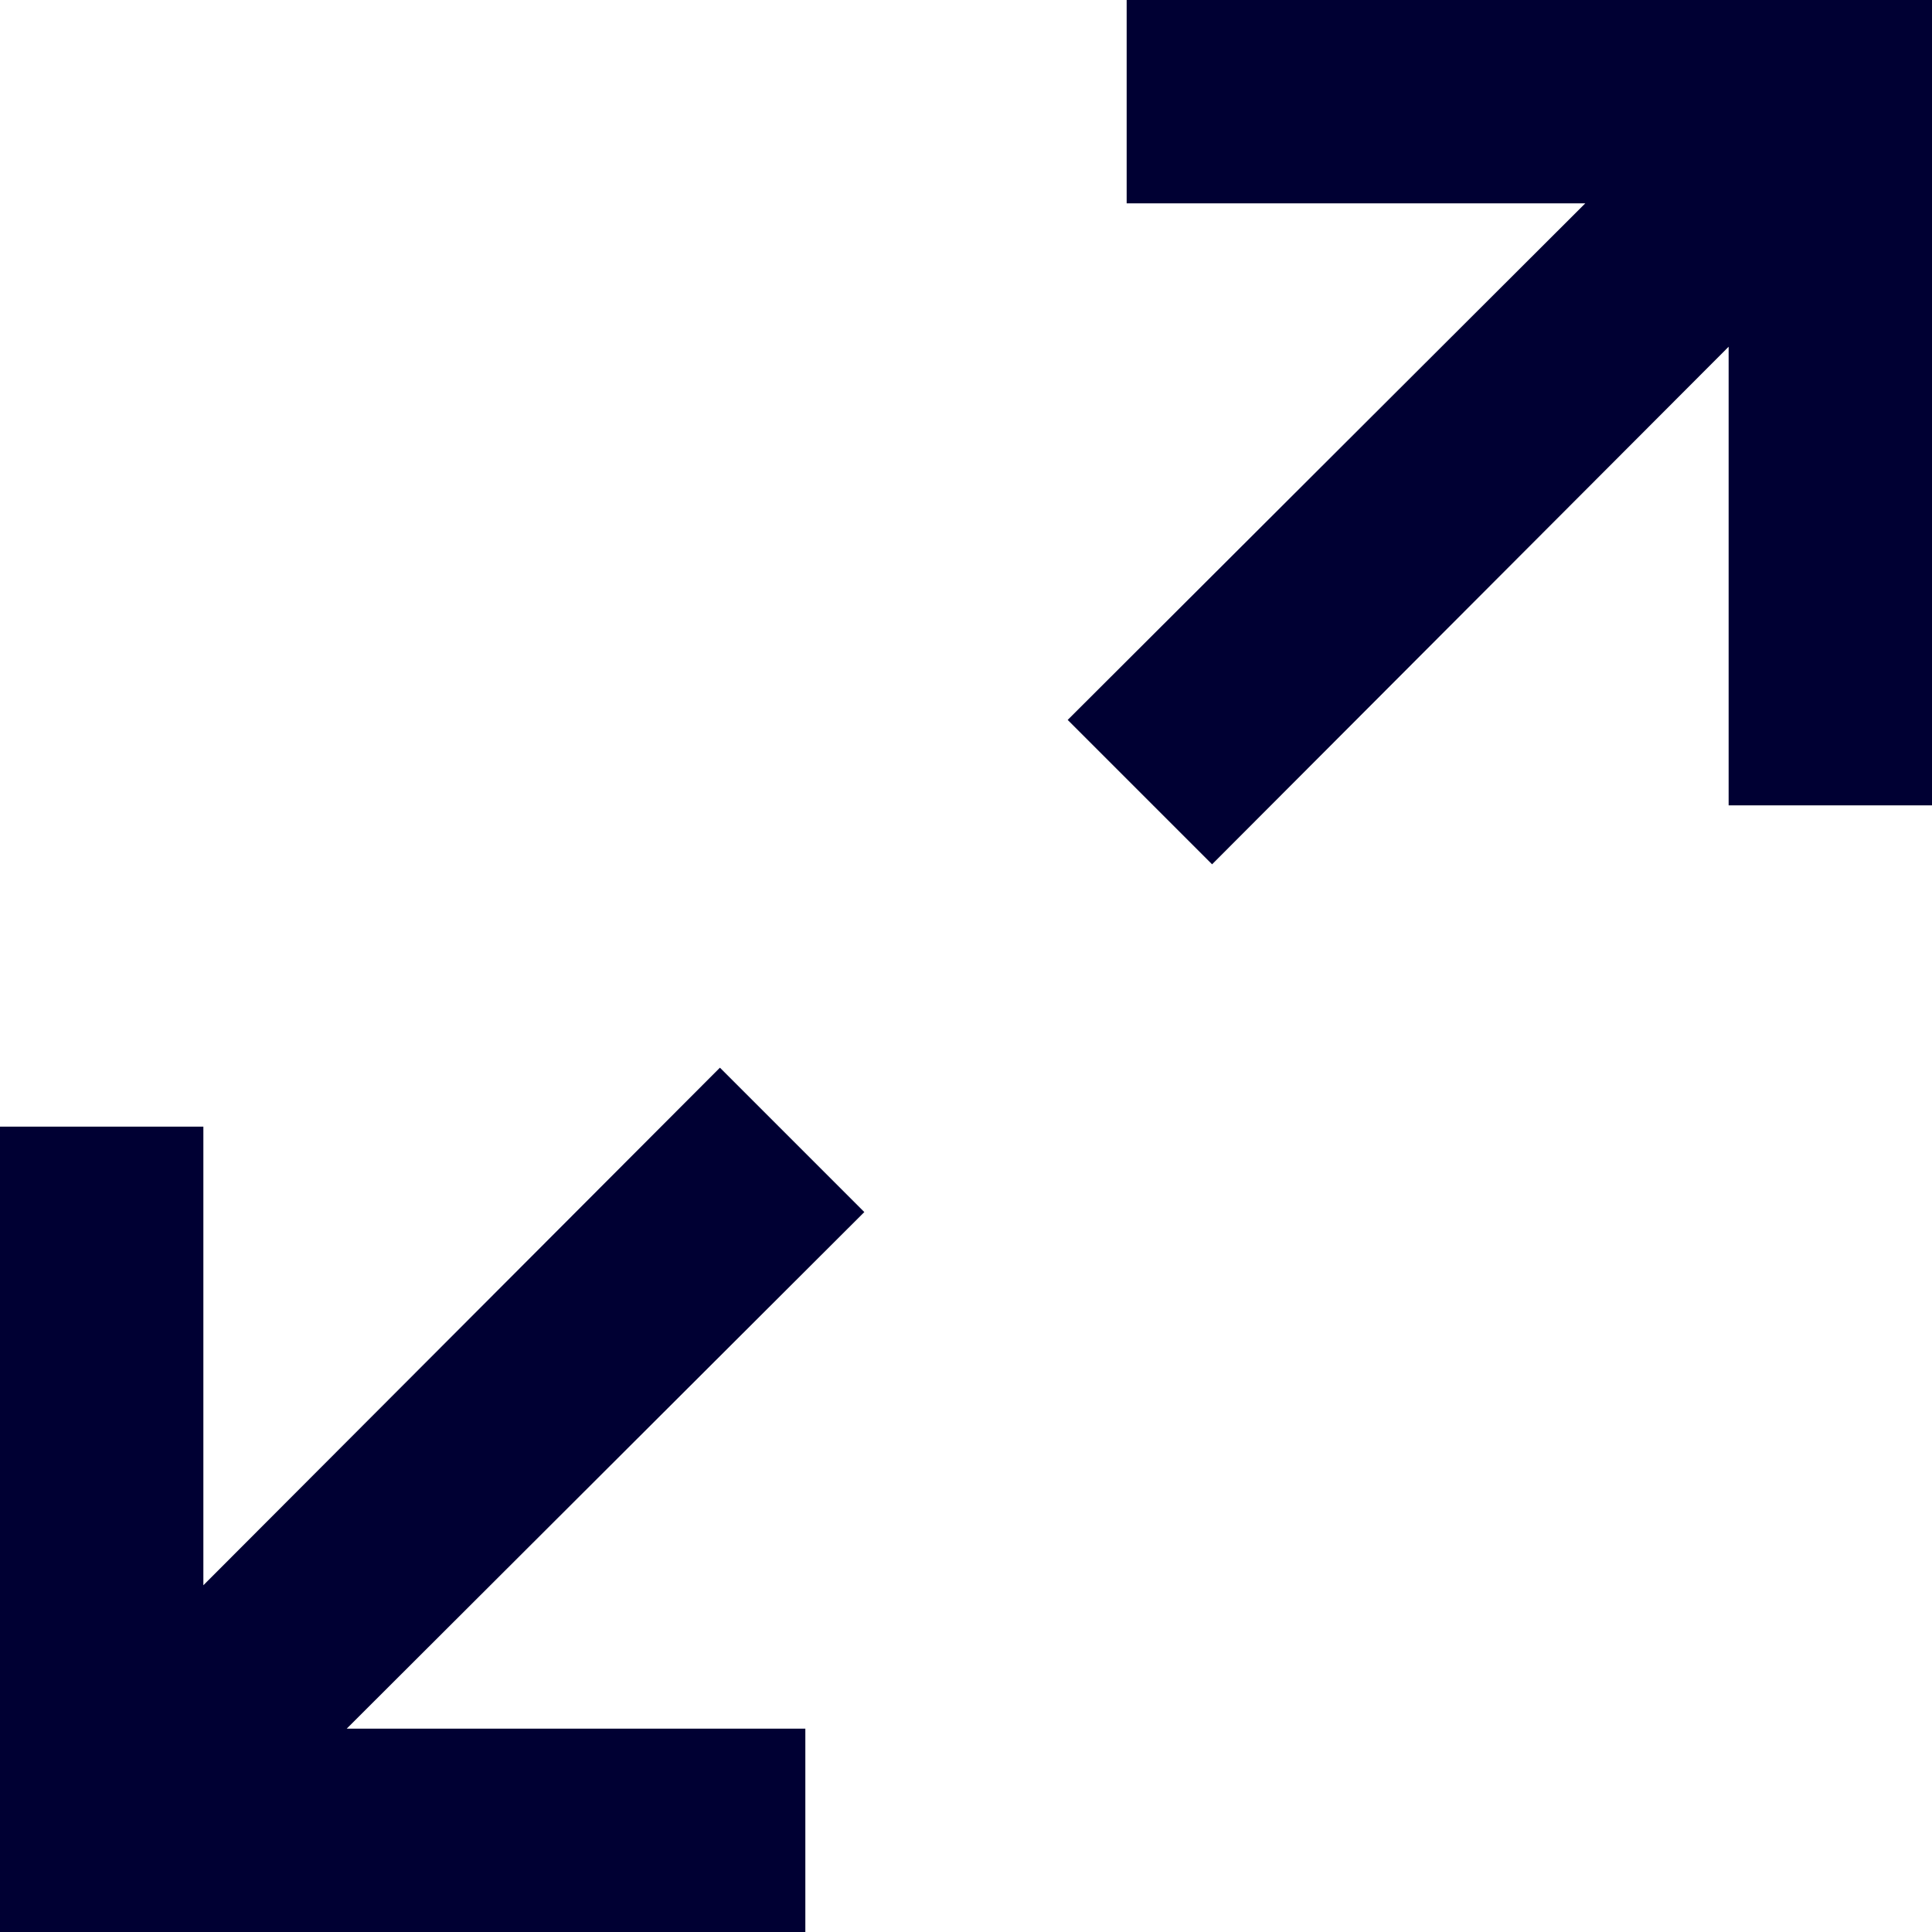
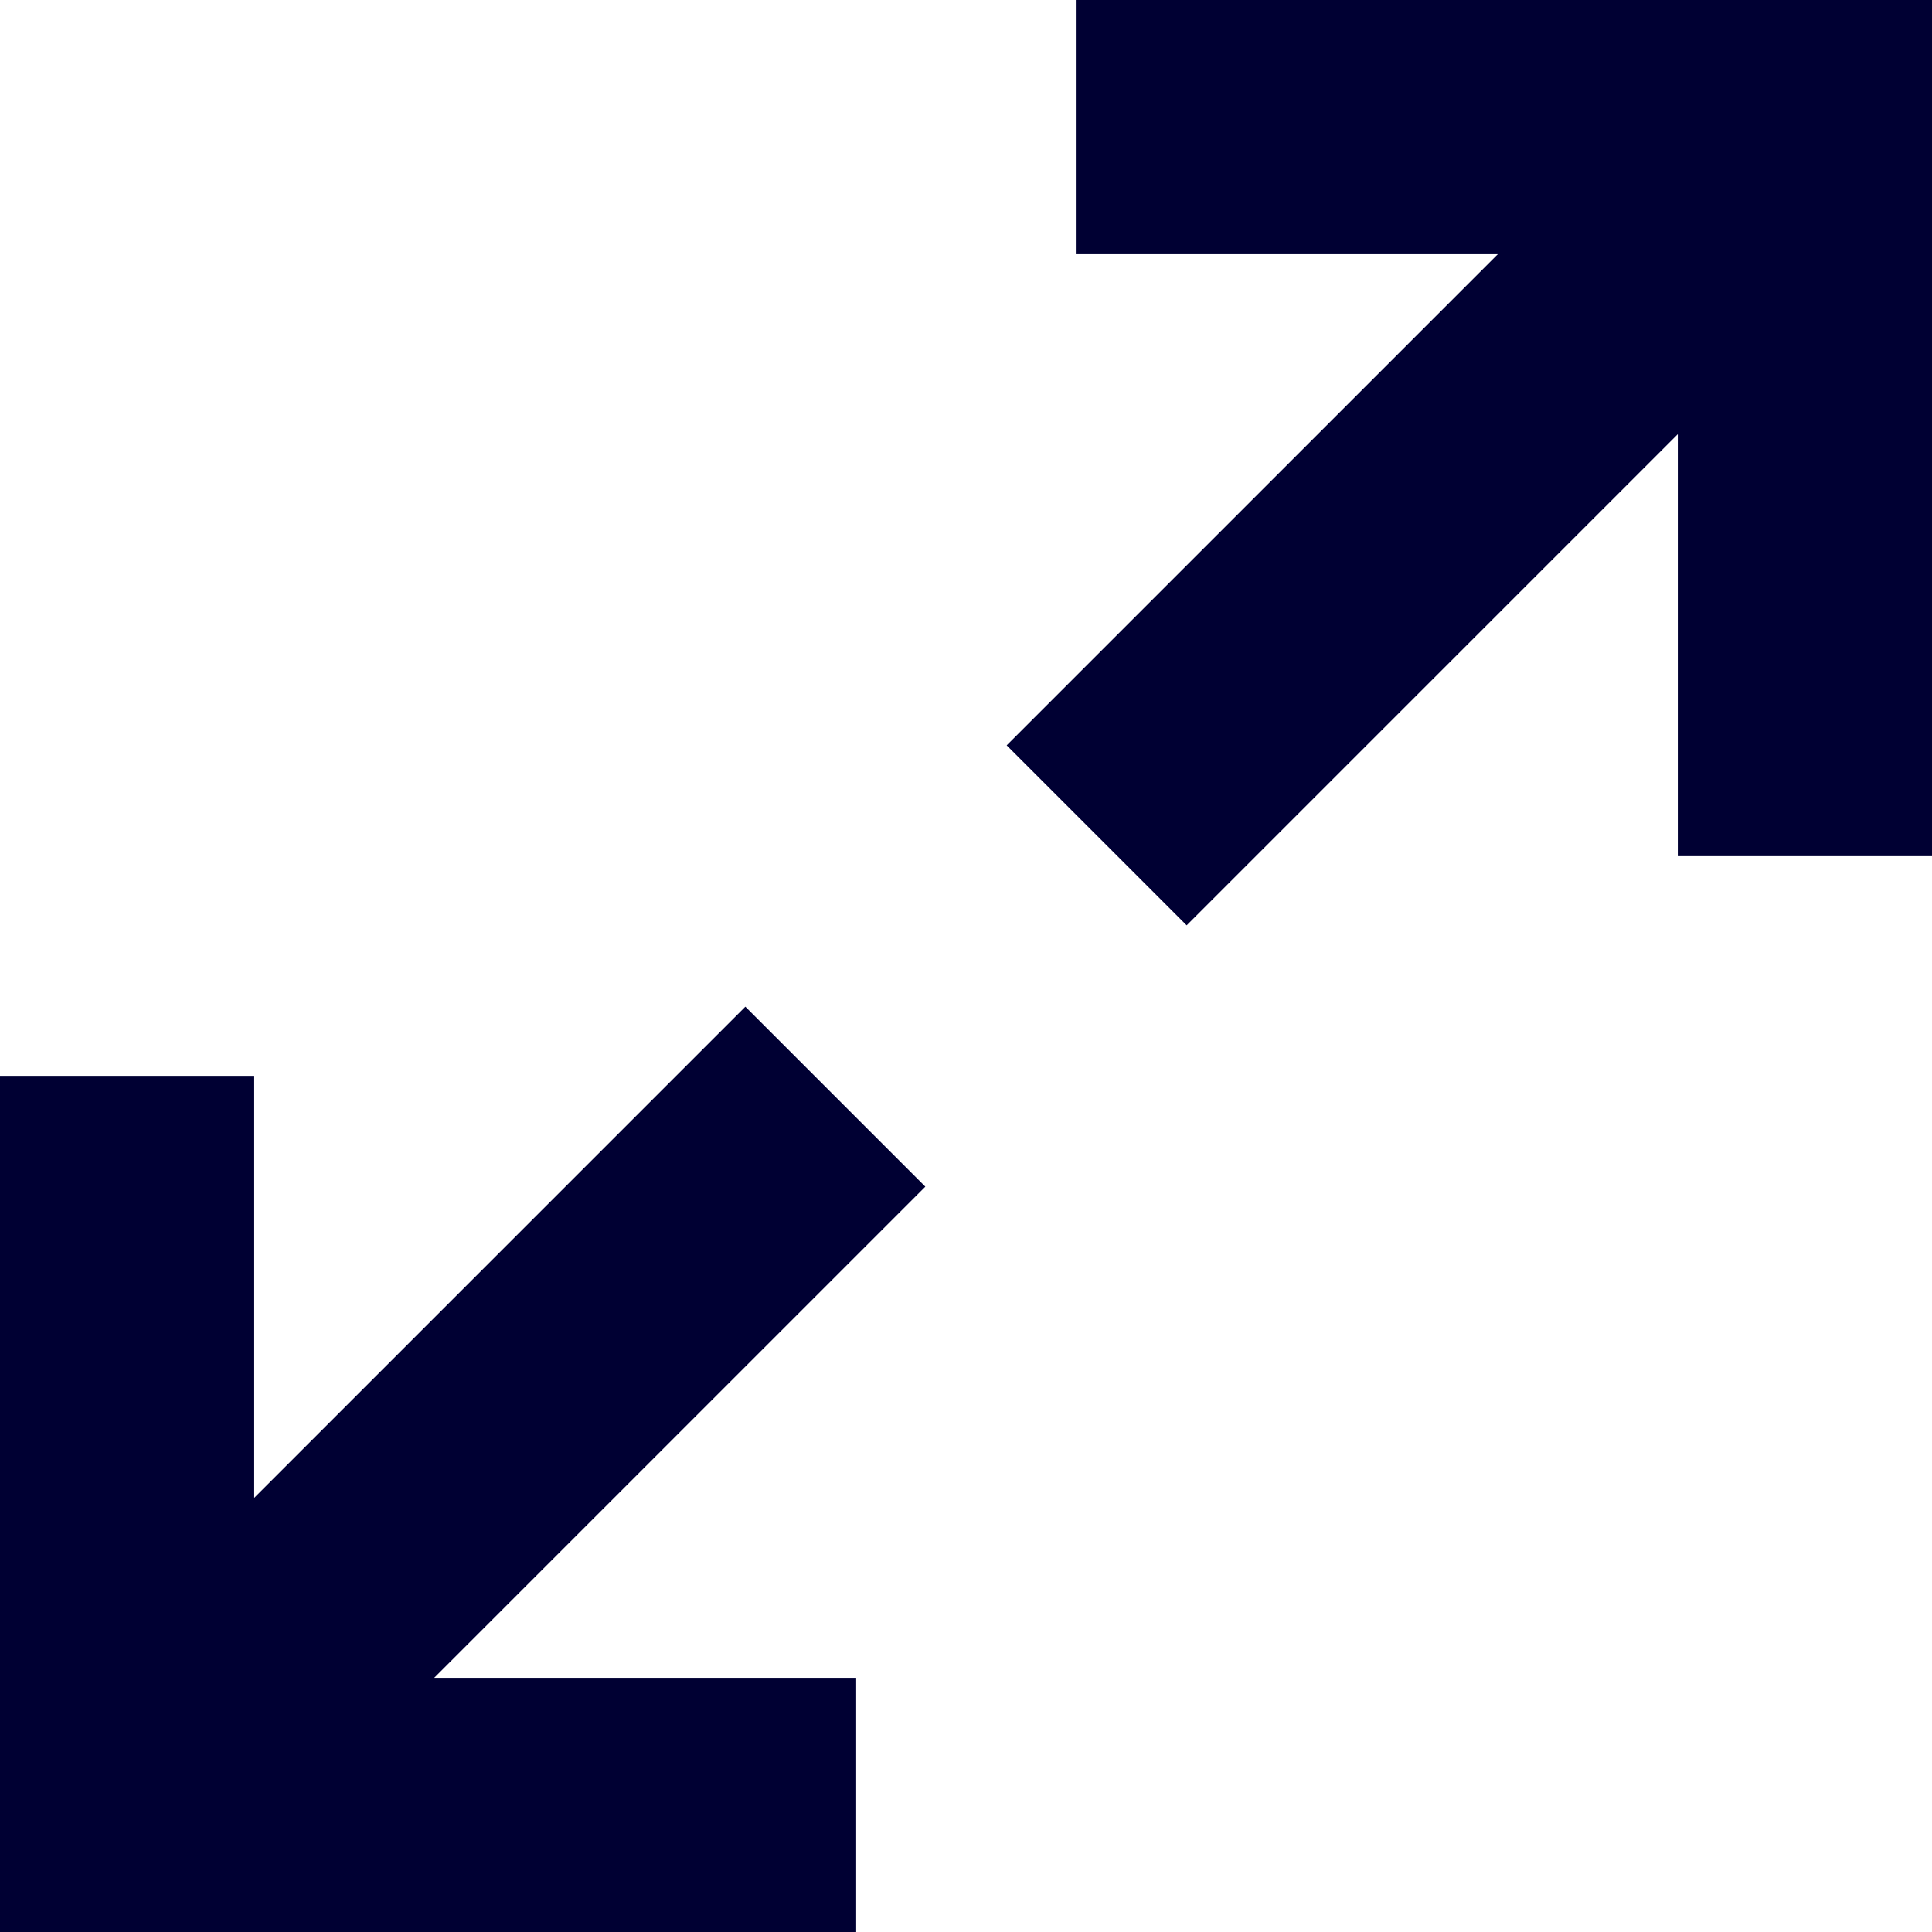
<svg xmlns="http://www.w3.org/2000/svg" viewBox="0 0 19 19">
  <style>*{fill:#003}</style>
-   <path d="M7.08 10.5L2 15.59v-4.51H0V19h7.92v-2H3.41l5.09-5.08-1.42-1.42zM11.92 8.5L17 3.41v4.51h2V0h-7.92v2h4.51L10.5 7.08l1.42 1.42z" />
+   <path d="M8.42 19v-2.5H4.27l4.83-4.83L7.33 9.9 2.5 14.73v-4.15H0V19h8.42zM10.58 0v2.5h4.15L9.9 7.33l1.77 1.77 4.83-4.83v4.15H19V0h-8.42z" />
</svg>
